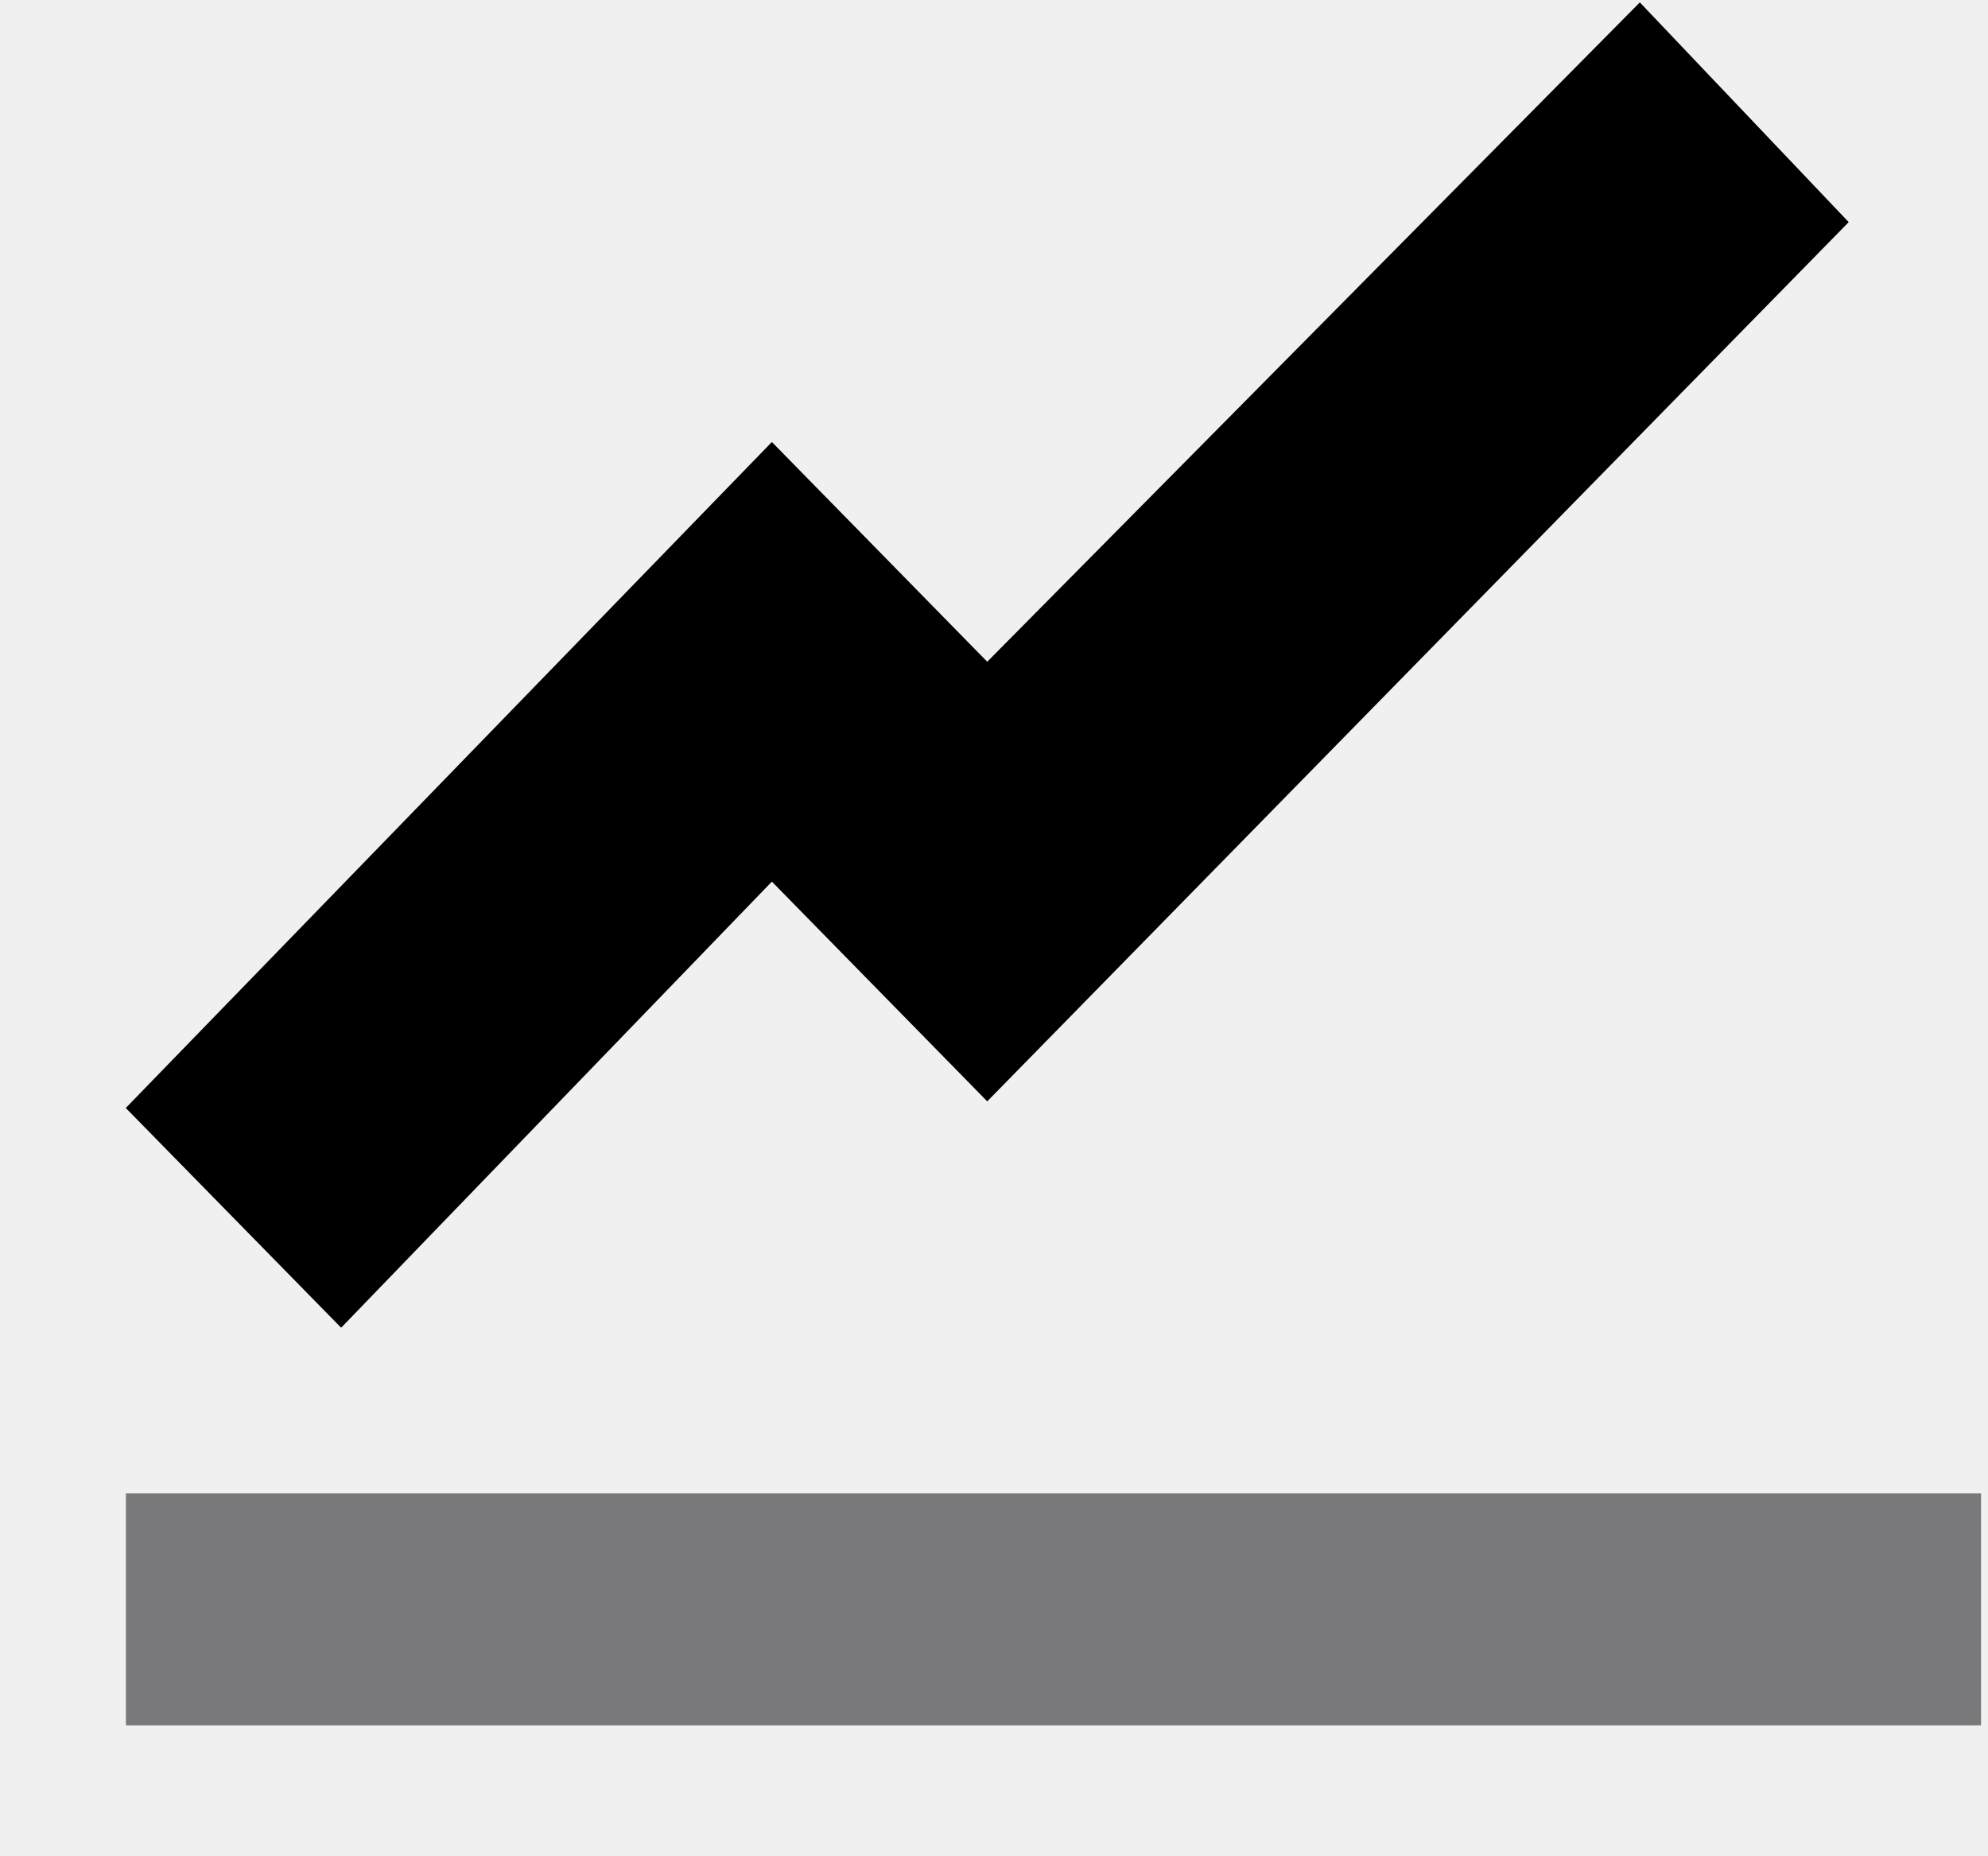
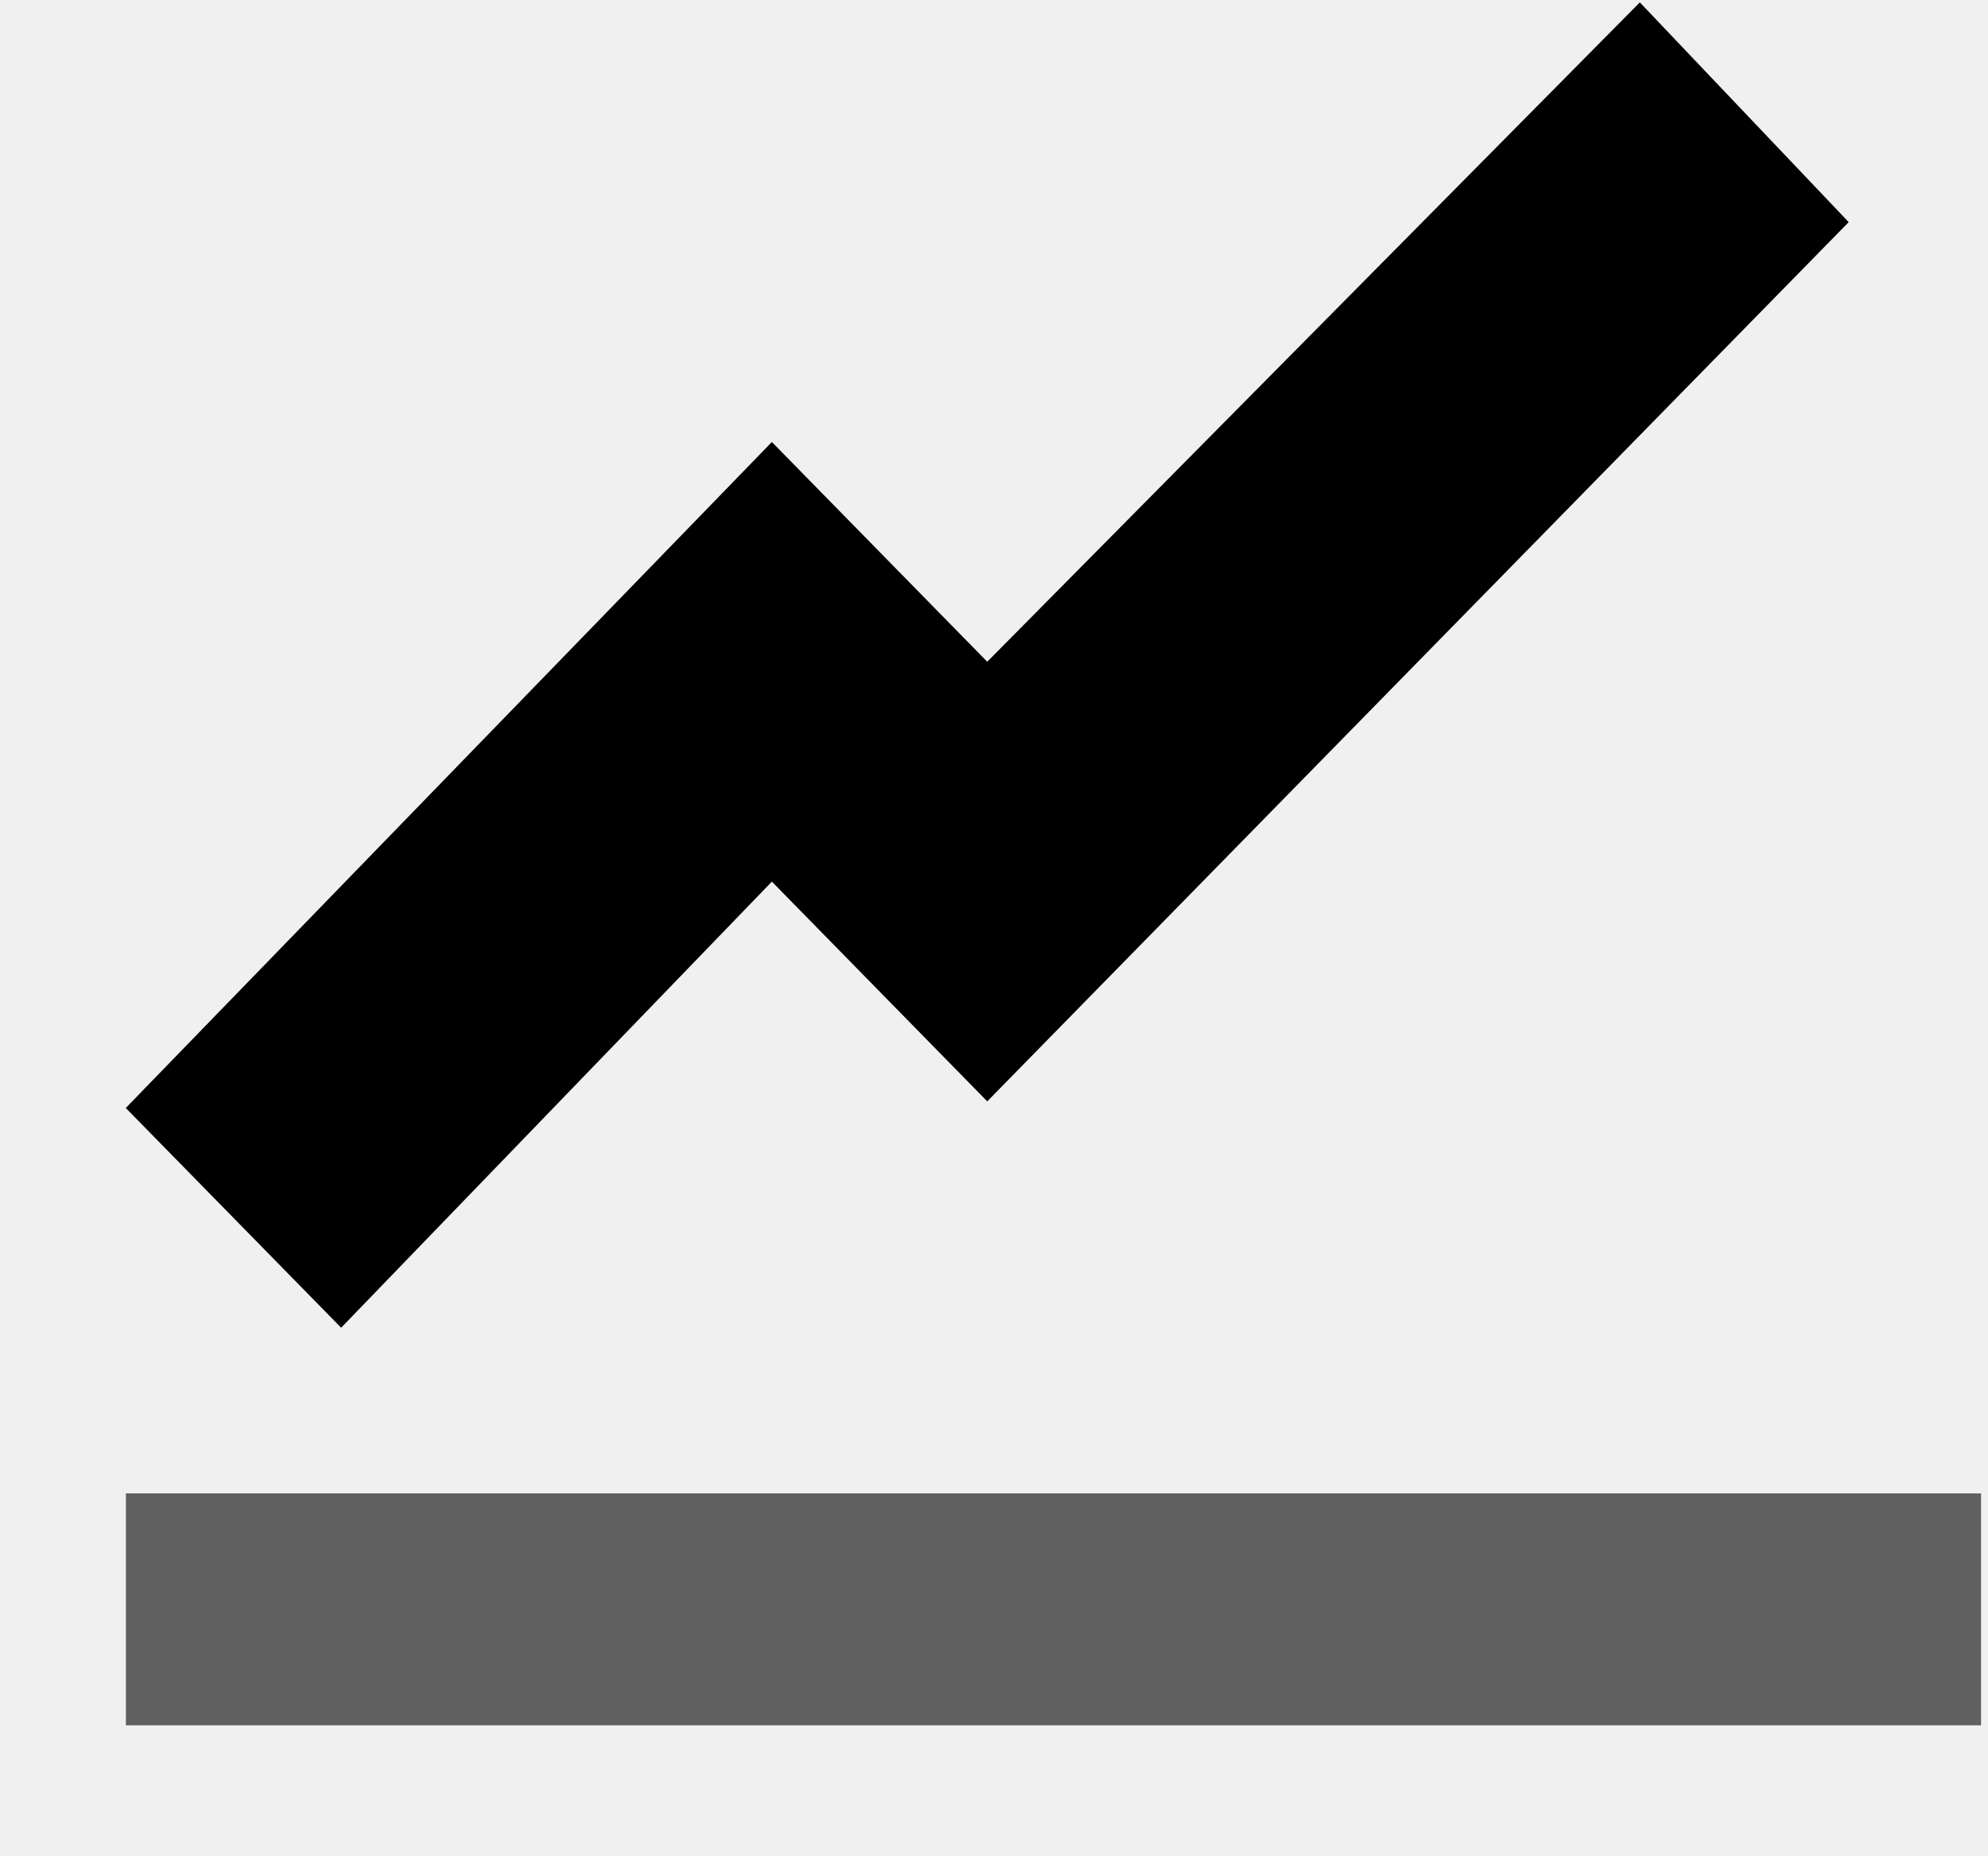
<svg xmlns="http://www.w3.org/2000/svg" width="15" height="14" viewBox="0 0 15 14" fill="none">
  <g clip-path="url(#clip0_4388_56742)">
-     <path opacity="0.6" d="M0.949 11.268V13.018H14.949V11.268H0.949Z" fill="#29292D" />
+     <path opacity="0.6" d="M0.949 11.268V13.018H14.949V11.268H0.949Z" fill="currentColor" />
    <path d="M7.449 4.993L12.373 0.018L13.949 1.676L7.449 8.31L5.824 6.652L2.574 10.018L0.949 8.36L5.824 3.335L7.449 4.993Z" fill="currentColor" />
  </g>
  <defs>
    <clipPath id="clip0_4388_56742">
      <rect width="14" height="14" fill="white" transform="translate(0.949219 0.0180664)" />
    </clipPath>
  </defs>
</svg>
